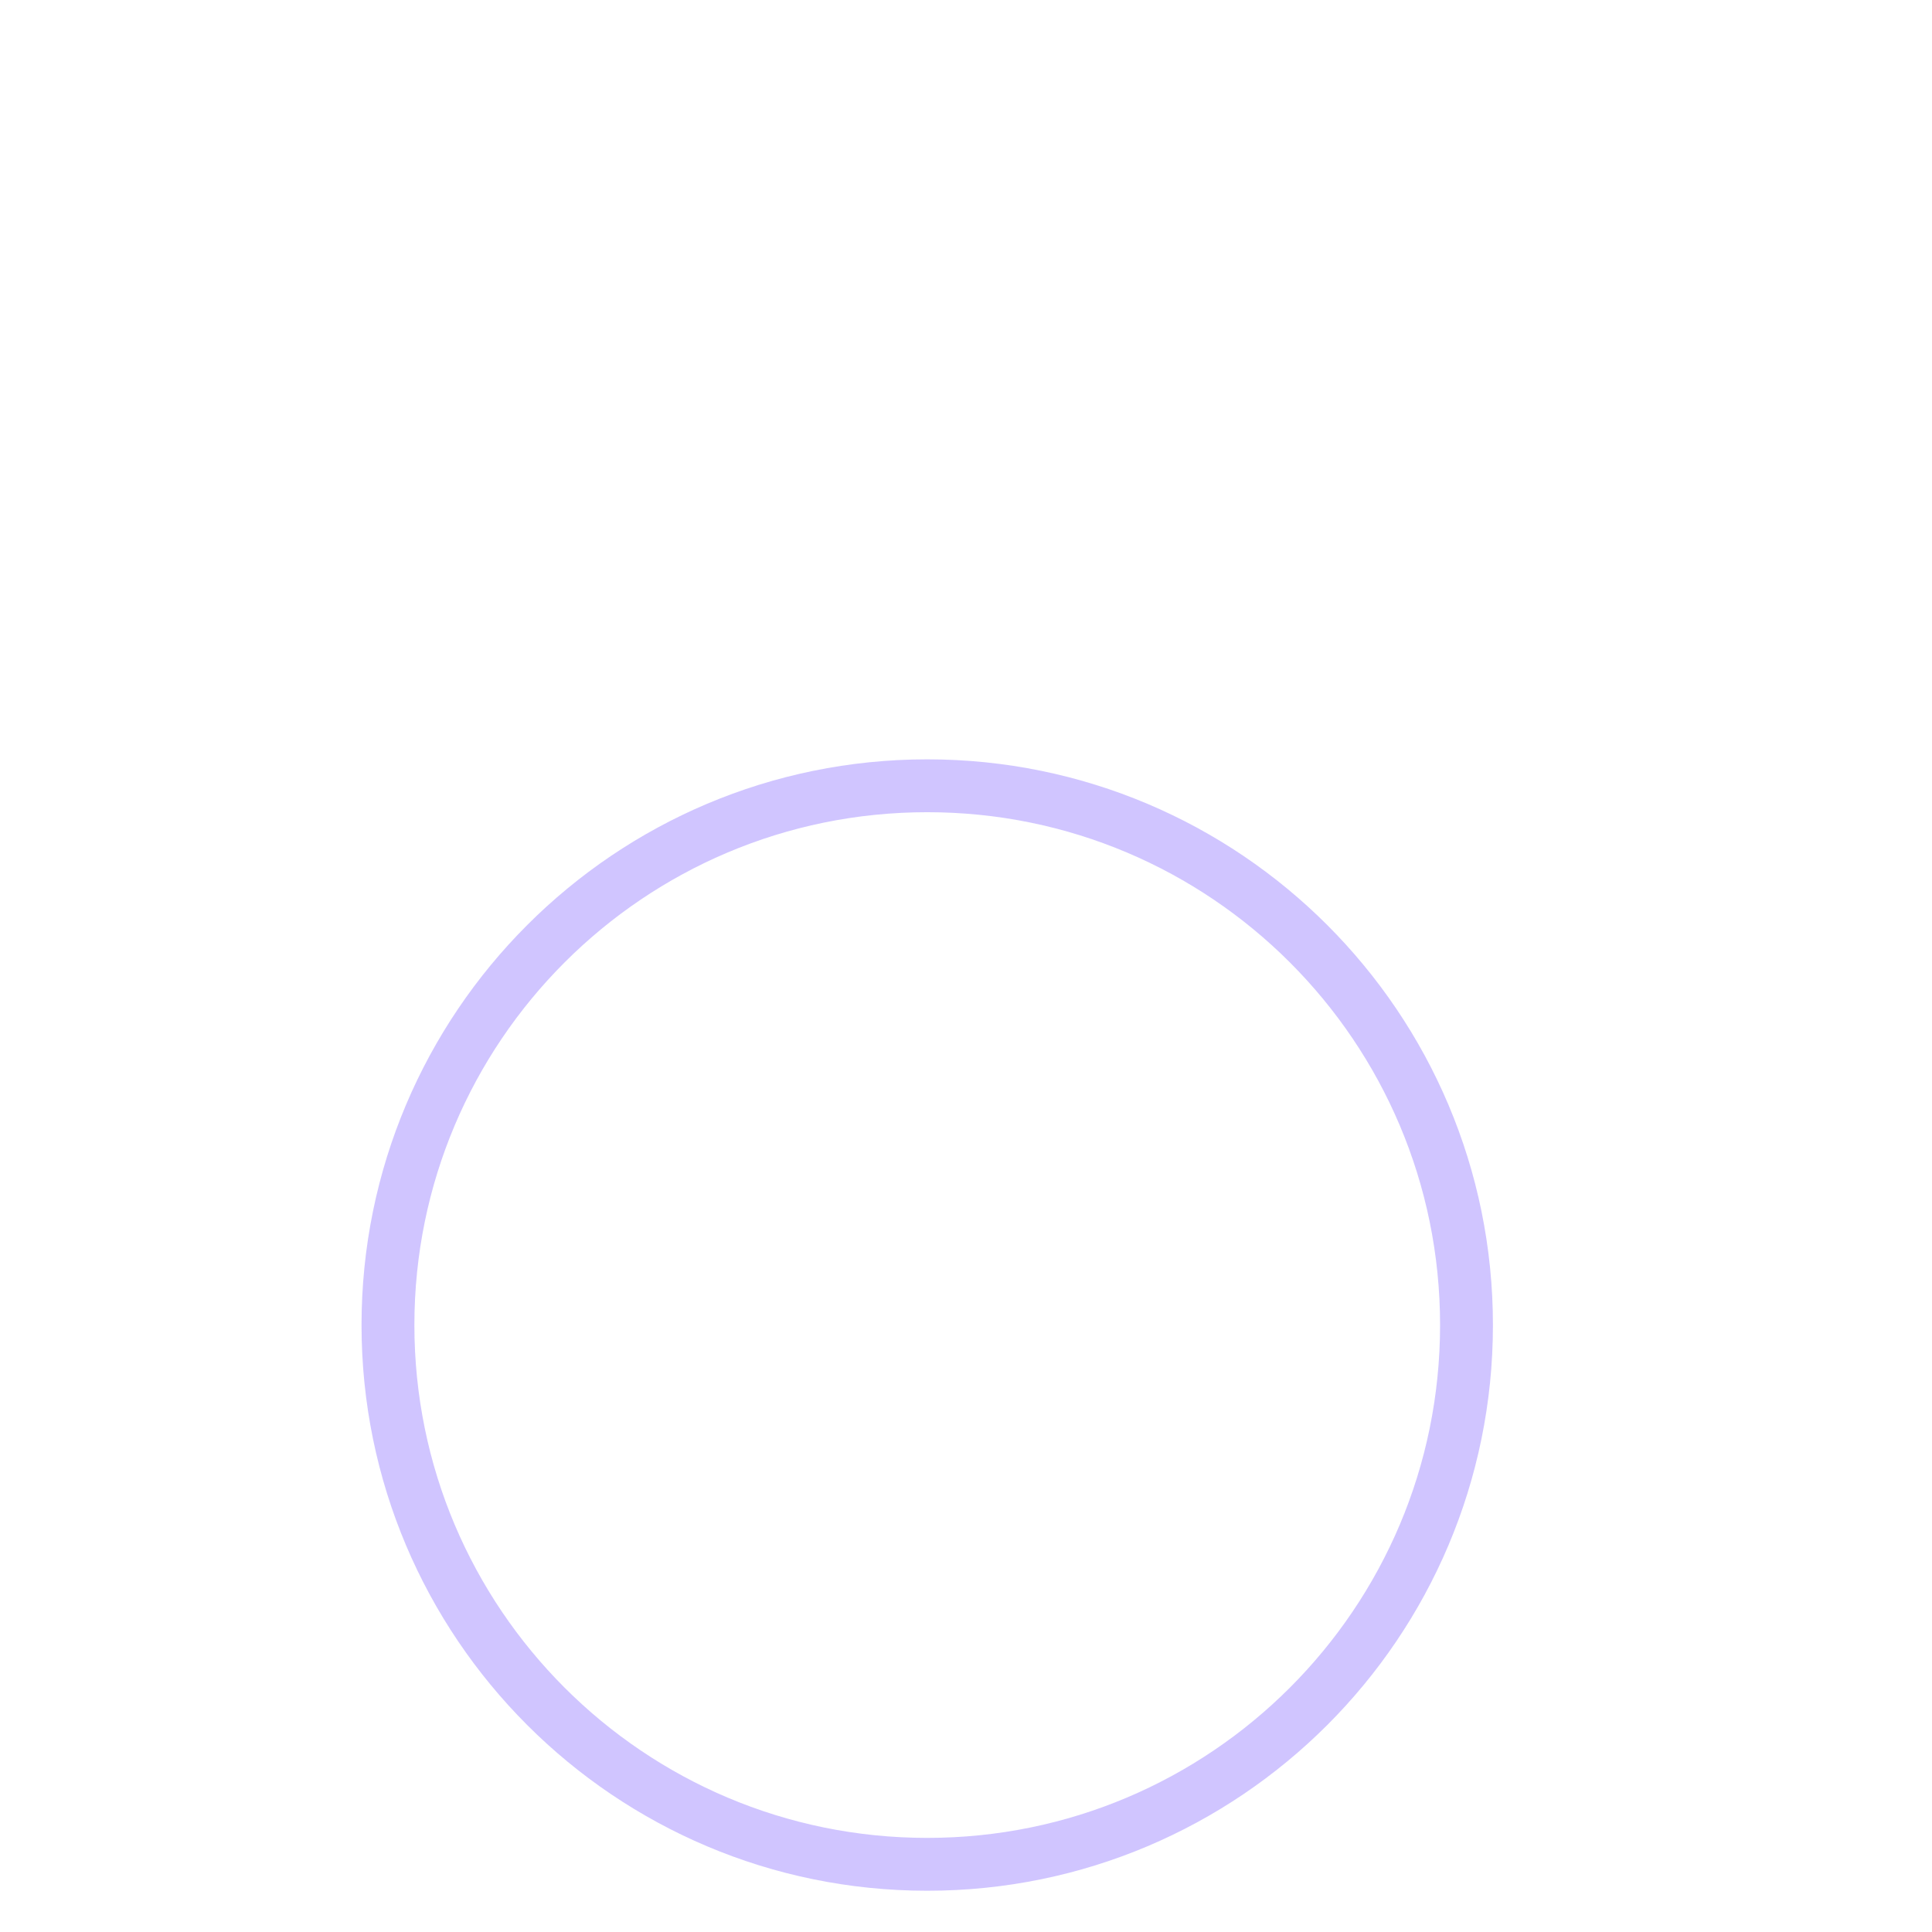
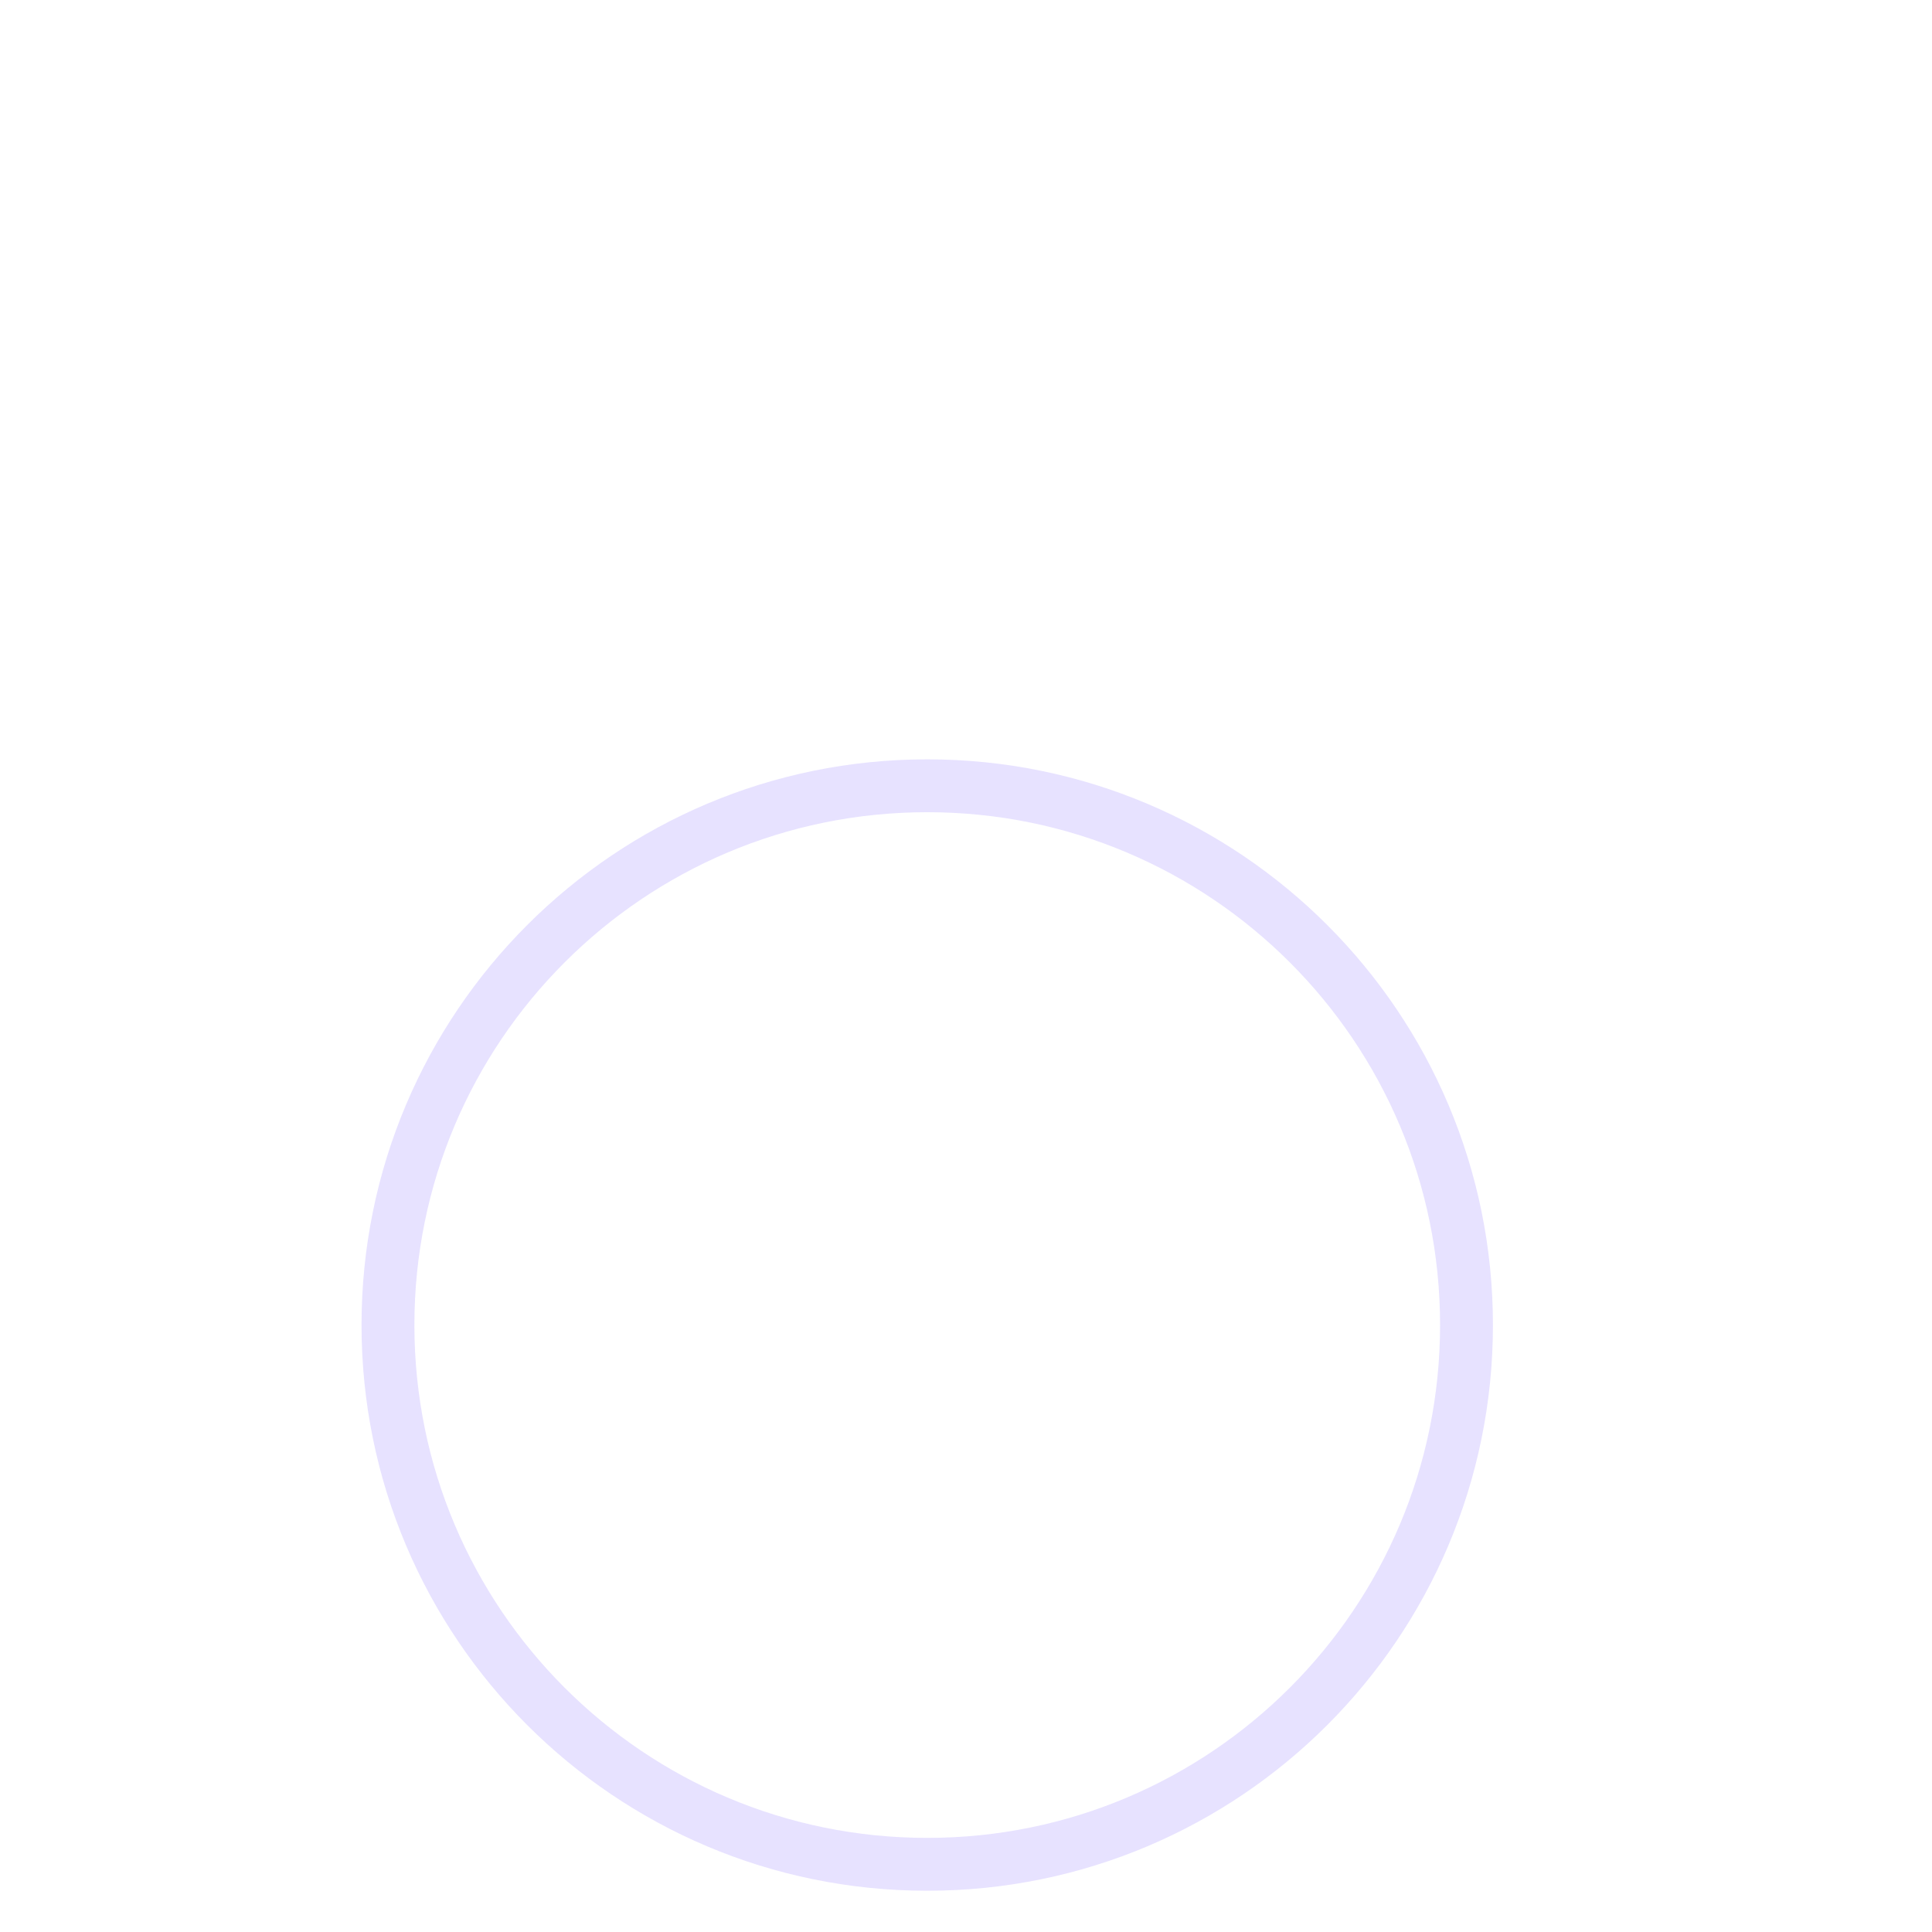
<svg xmlns="http://www.w3.org/2000/svg" width="1060" height="1060" id="svg2" version="1.1">
  <defs id="defs13">
    </defs>
-   <path style="opacity:0.824;color:#000000;fill:none;stroke:#c6b9ff;stroke-width:29.513;stroke-miterlimit:4;stroke-opacity:1;stroke-dasharray:none;marker:none;visibility:visible;display:inline;overflow:visible;enable-background:accumulate" id="path3011" d="m 809.817,726.992 a 301.088,301.088 0 1 1 -602.176,0 301.088,301.088 0 1 1 602.176,0 z" transform="matrix(0.9826848,0,0,0.9826848,8.808761,12.58803)" />
+   <path style="opacity:0.418;color:#000000;fill:none;stroke:#c6b9ff;stroke-width:29.513;stroke-miterlimit:4;stroke-opacity:1;stroke-dasharray:none;marker:none;visibility:visible;display:inline;overflow:visible;enable-background:accumulate" id="path3011" d="m 809.817,726.992 a 301.088,301.088 0 1 1 -602.176,0 301.088,301.088 0 1 1 602.176,0 z" transform="matrix(0.9826848,0,0,0.9826848,8.808761,12.58803)" />
</svg>
